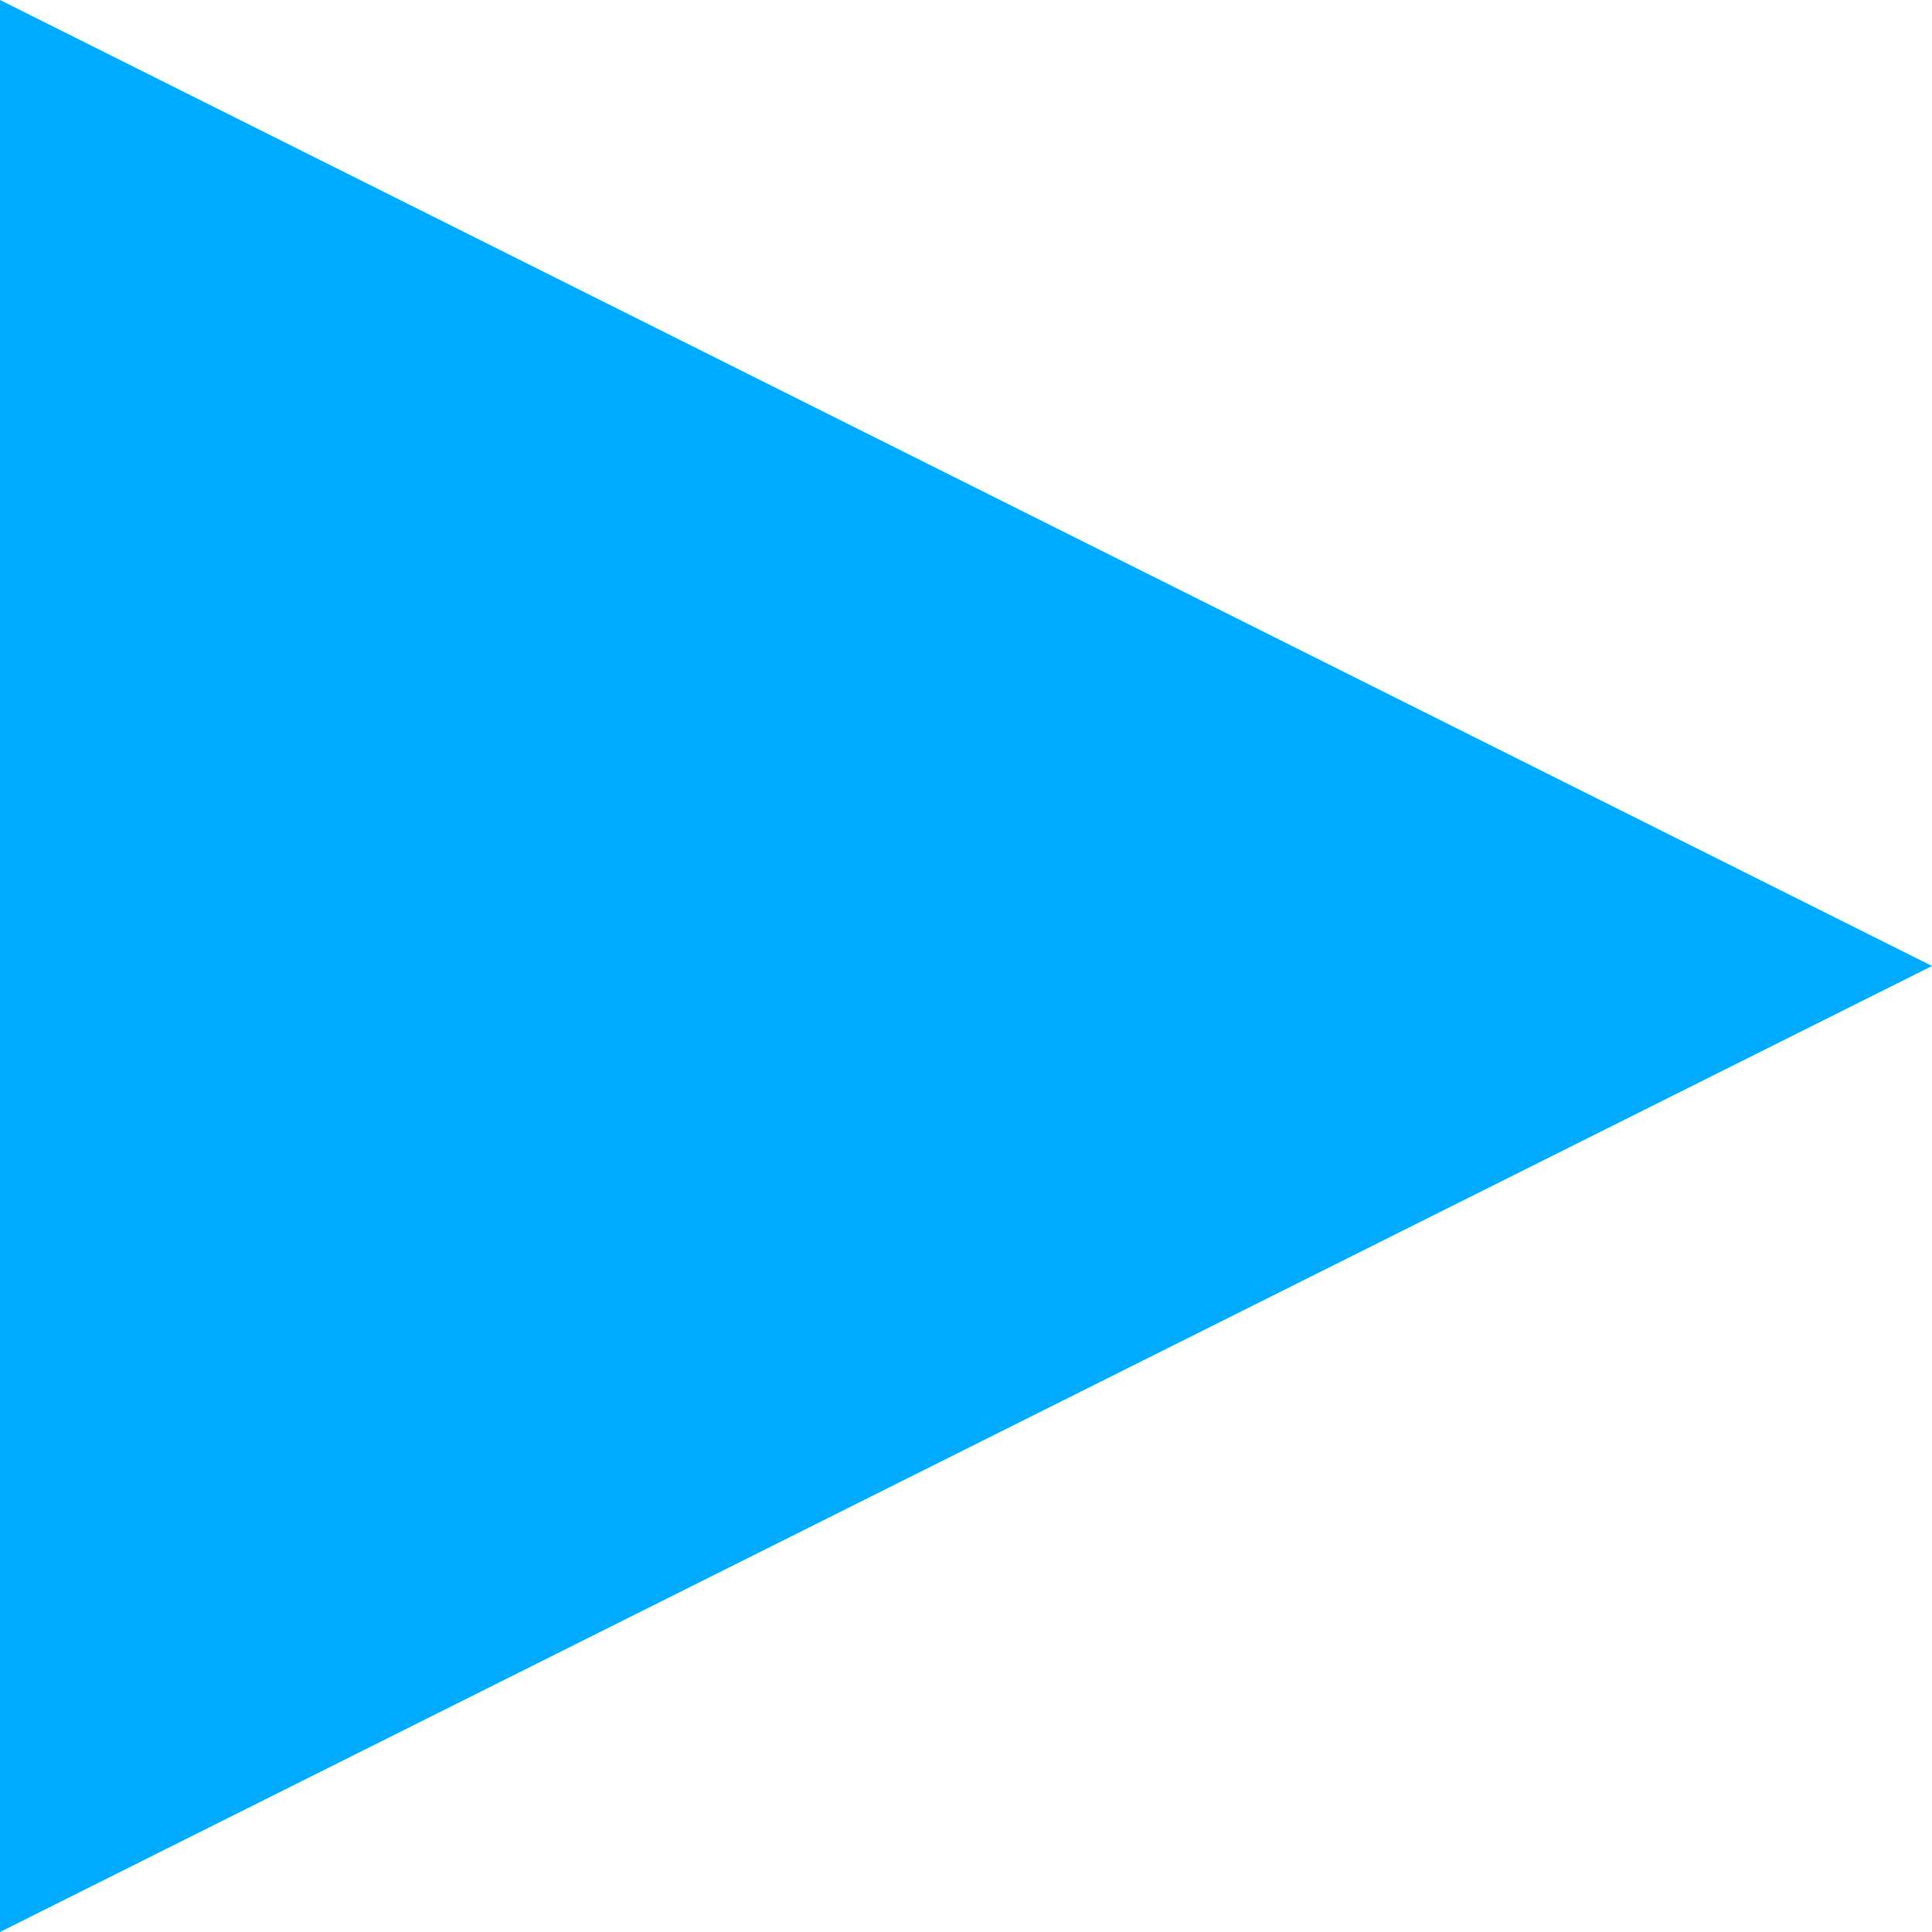
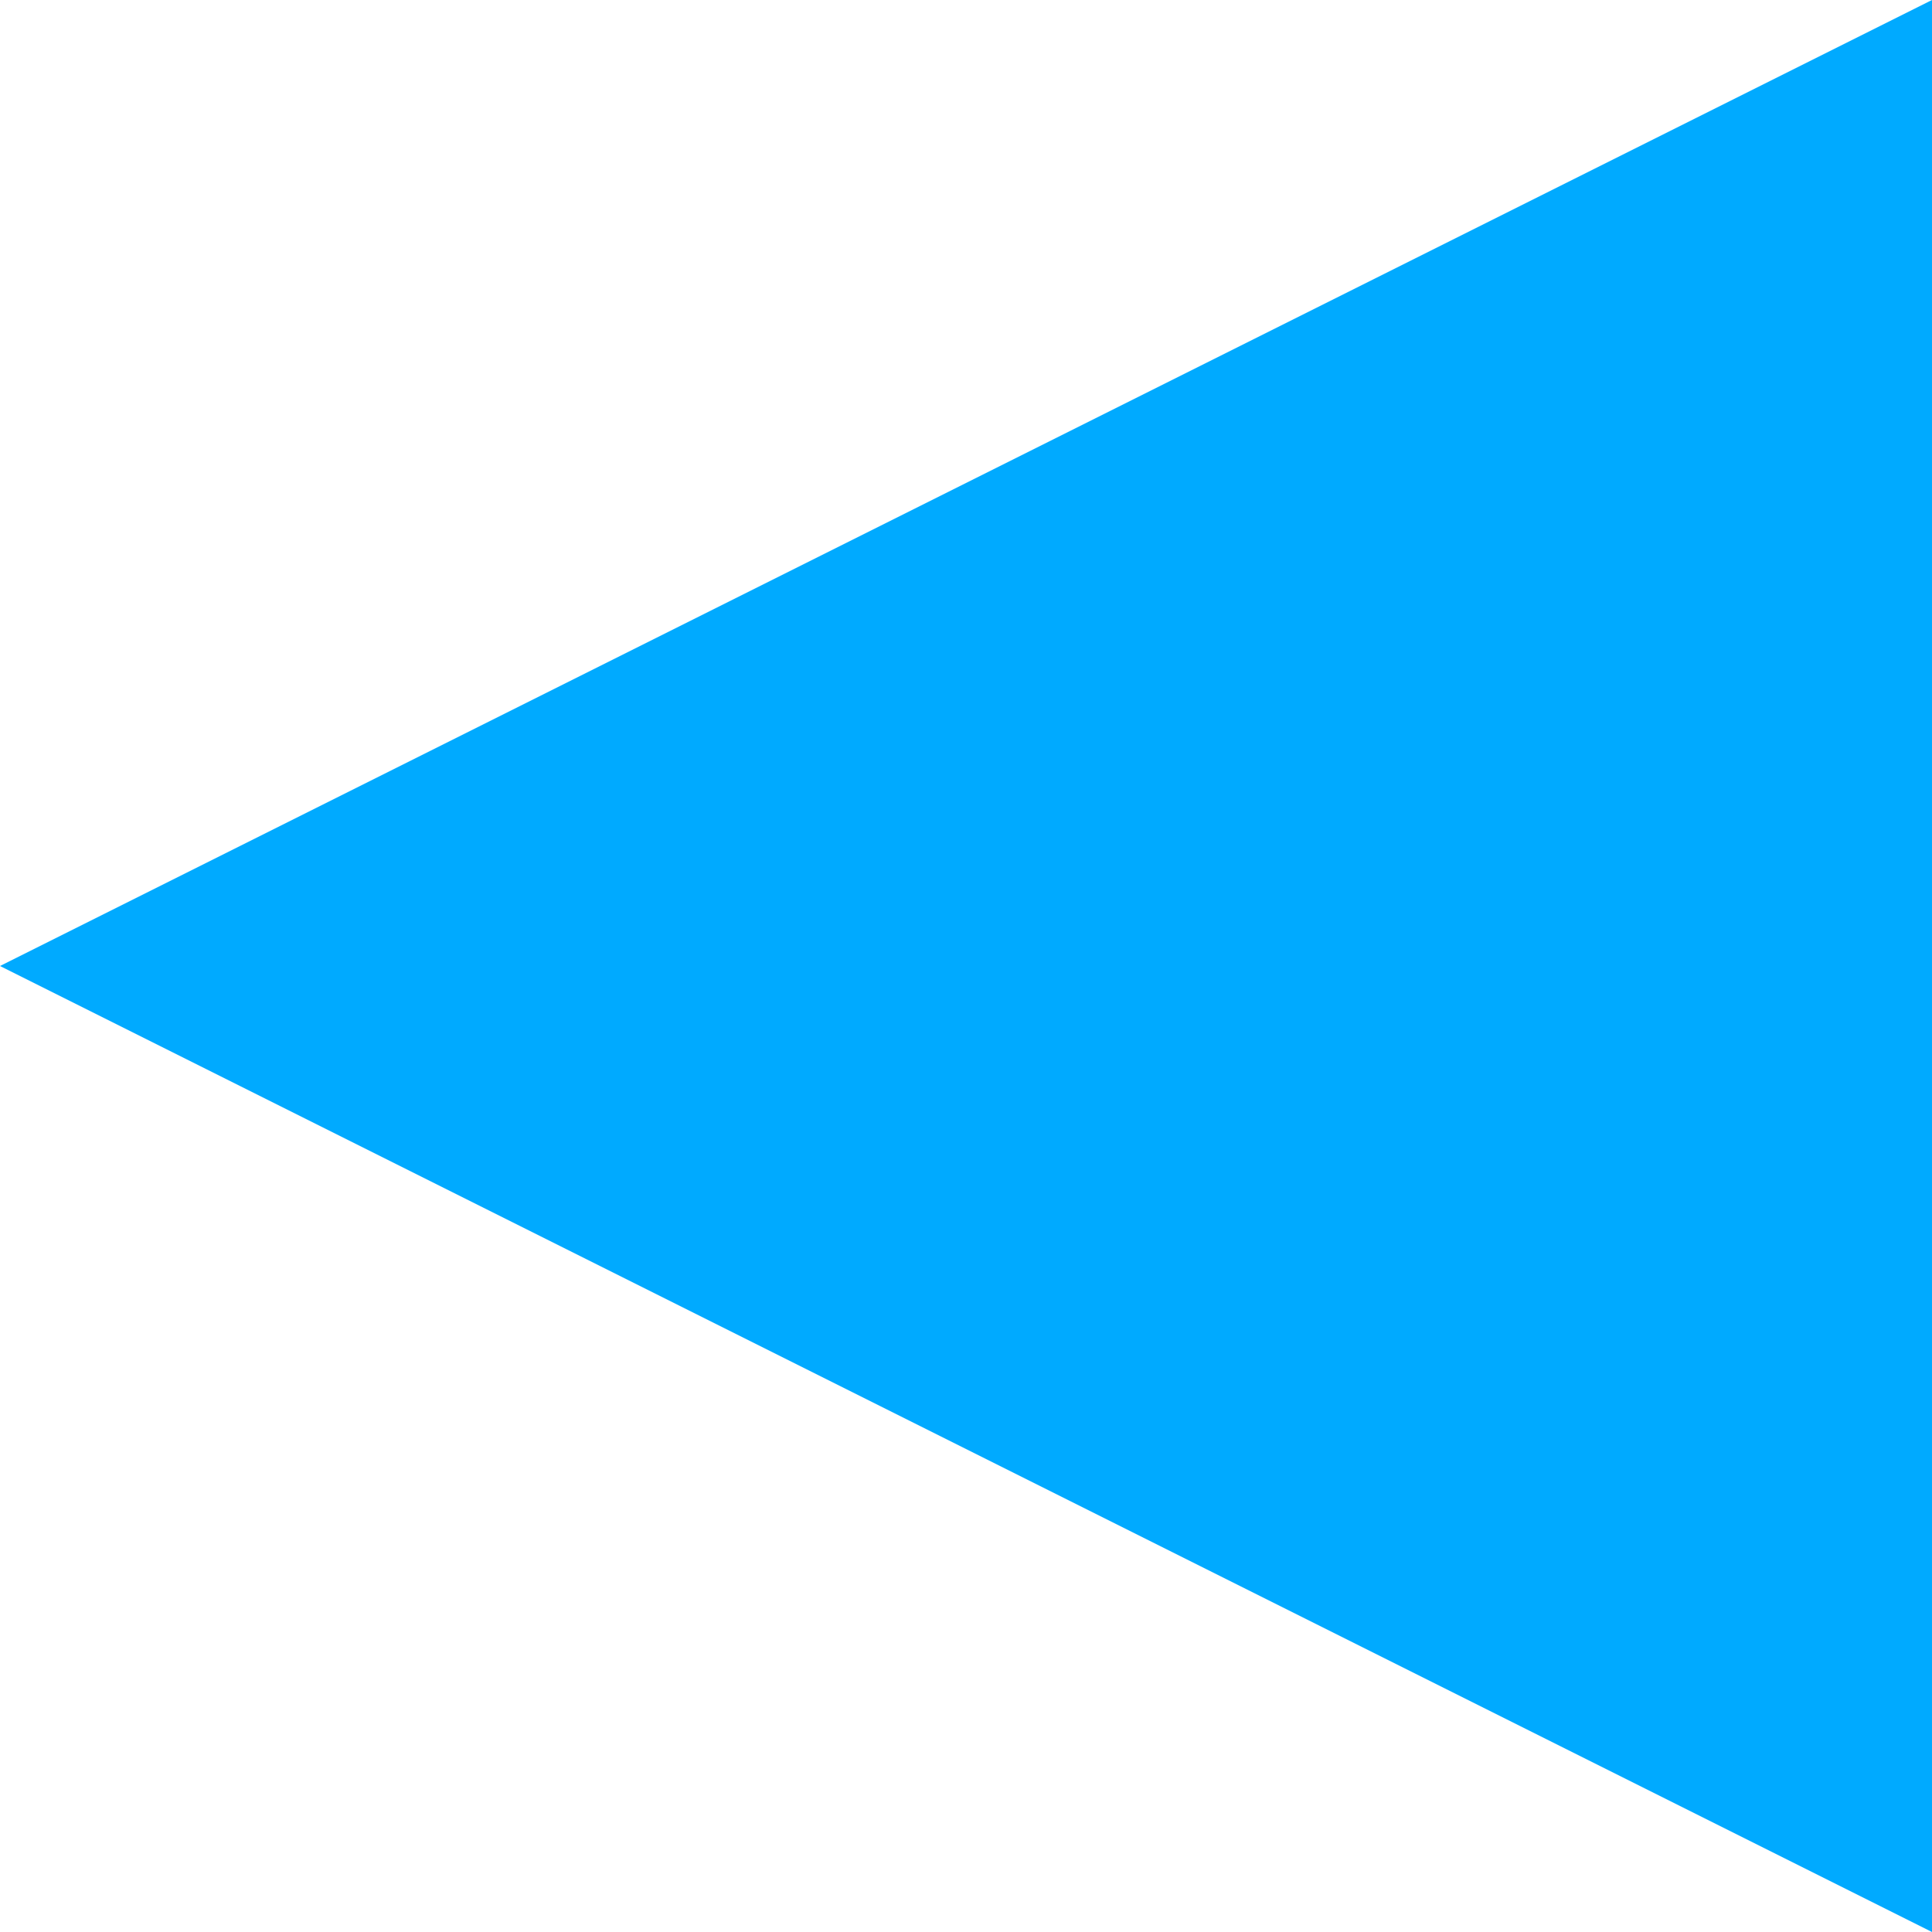
<svg xmlns="http://www.w3.org/2000/svg" width="12px" height="12px" class="inline" viewBox="0 0 48 48" version="1.1" xml:space="preserve" style="fill-rule:evenodd;clip-rule:evenodd;stroke-linejoin:round;stroke-miterlimit:2;">
-   <g transform="matrix(-1.22465e-16,-2,-2,1.22465e-16,48,48)">
+   <g transform="matrix(1.22465e-16,-2,2,1.22465e-16,0,48)">
    <path d="M12,0L24,24L0,24L12,0Z" style="fill:rgb(0,170,255);" />
  </g>
</svg>
